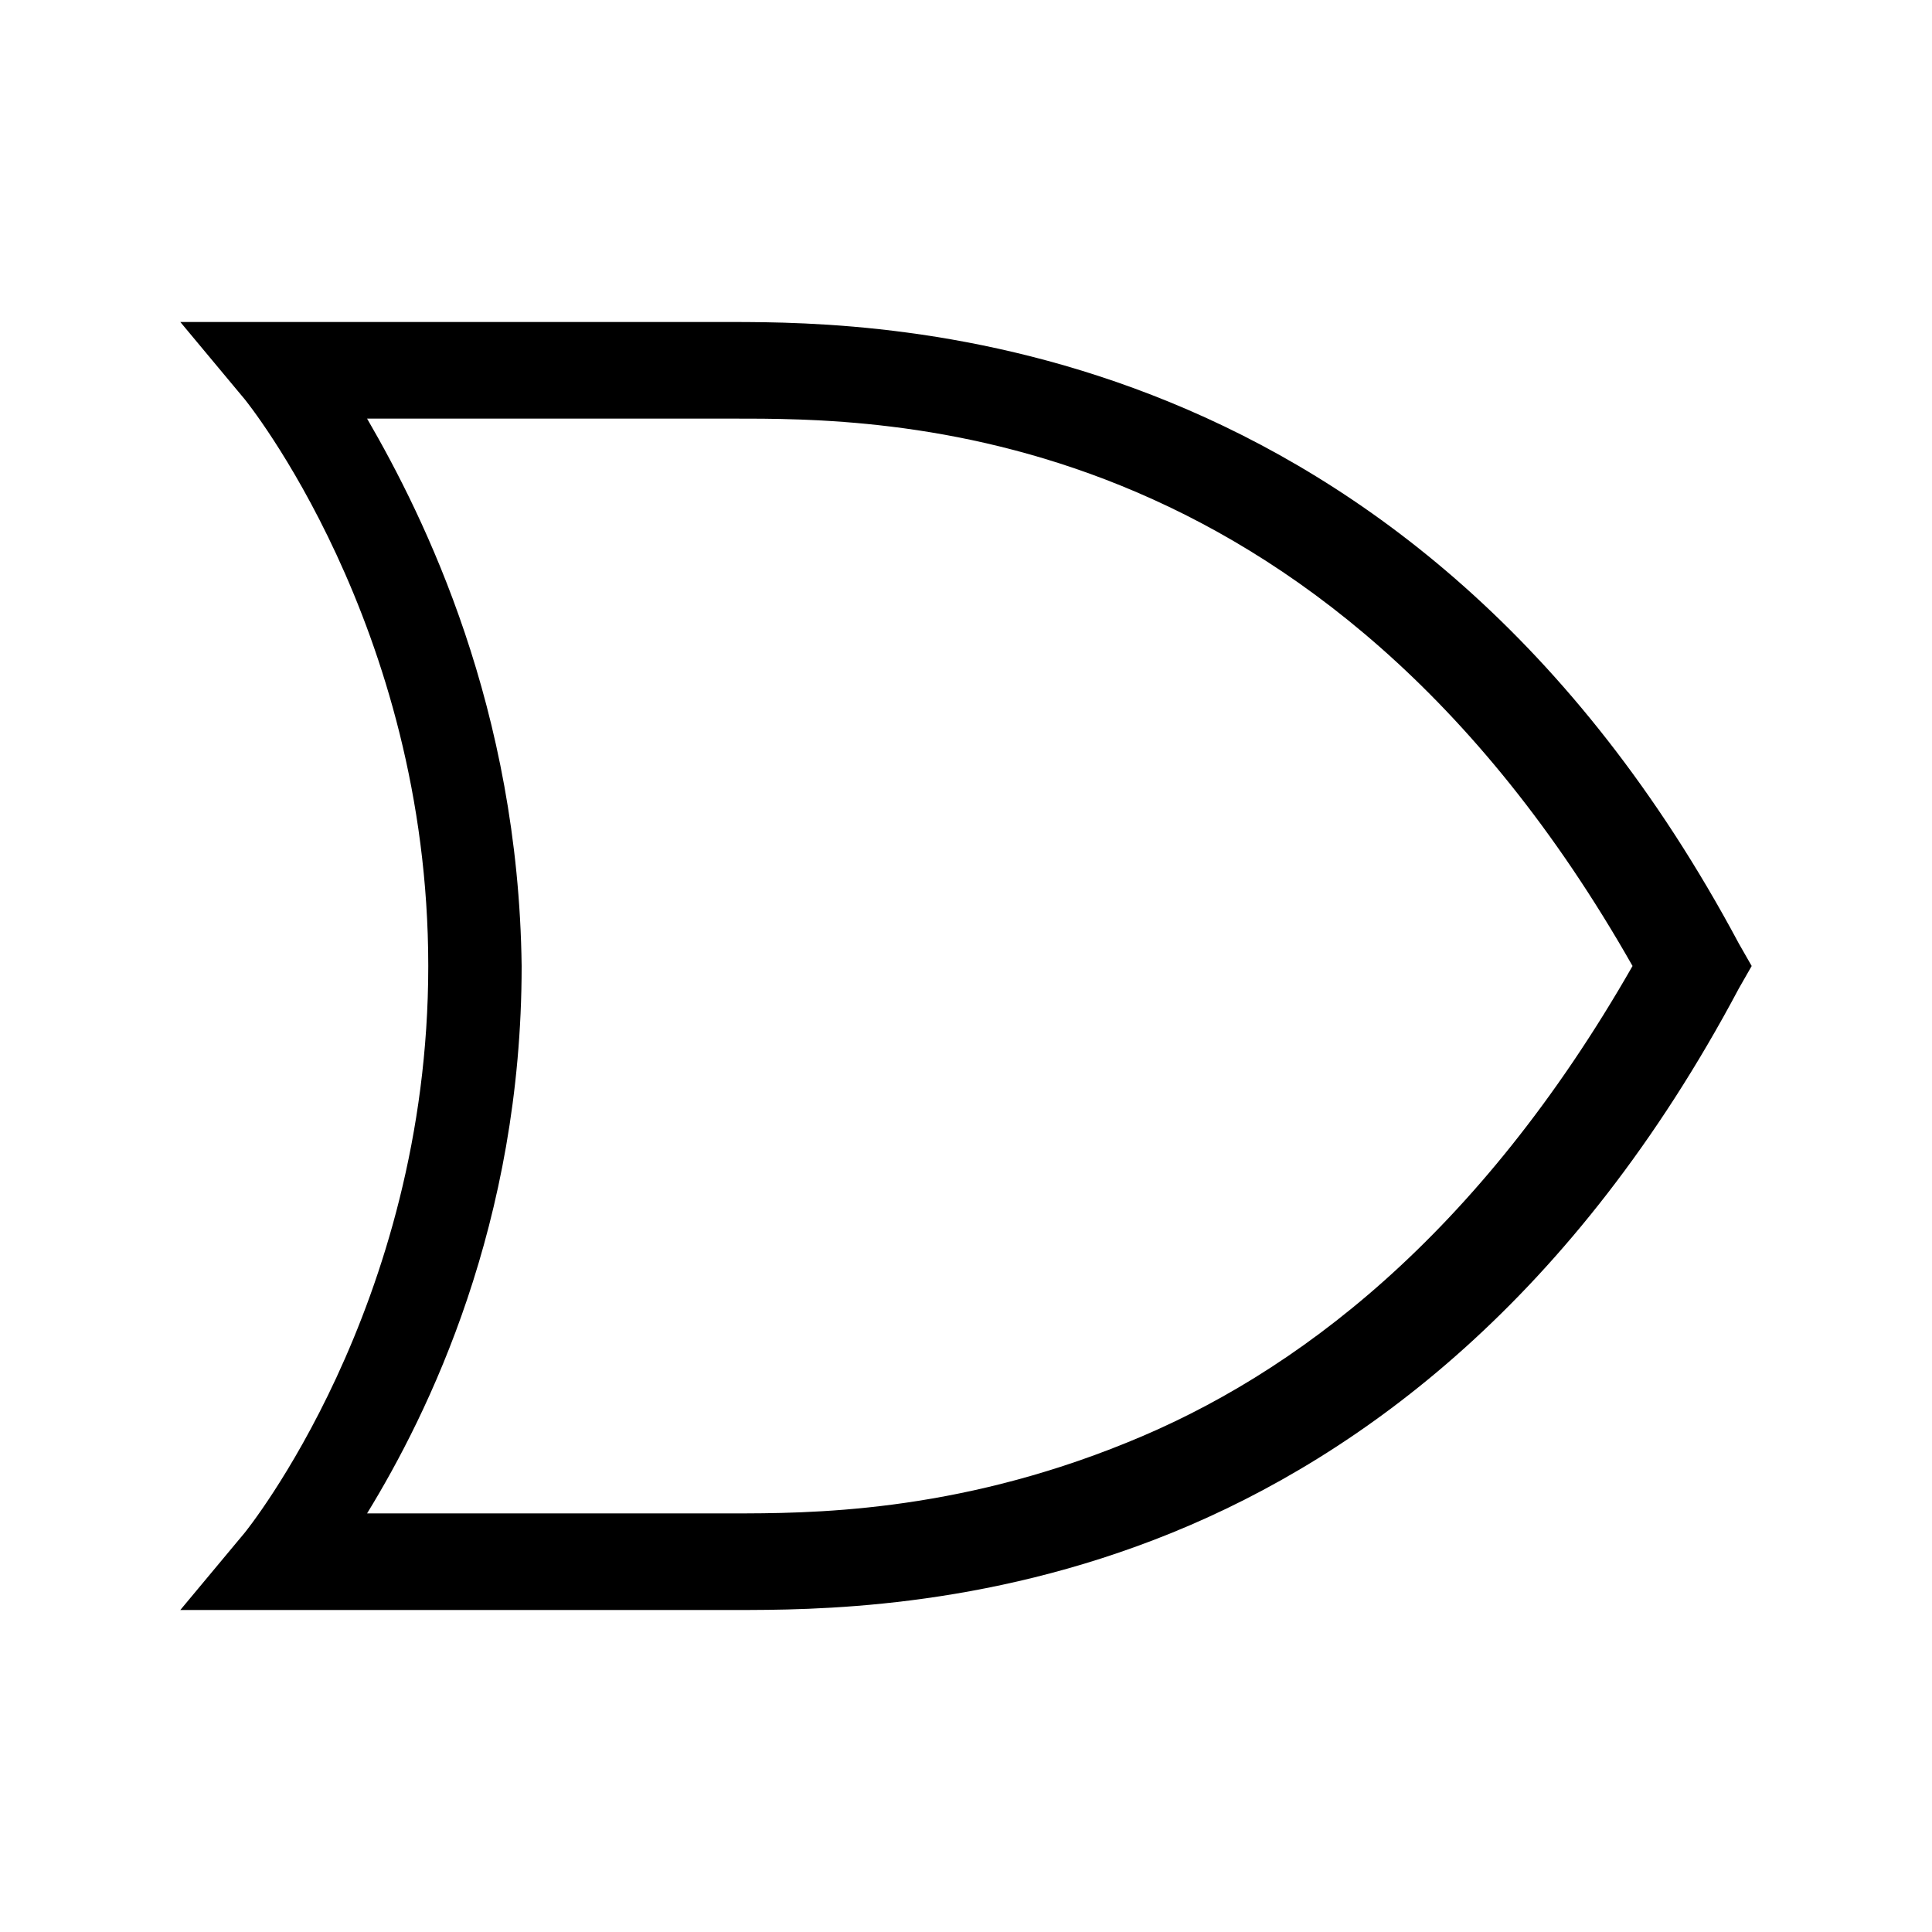
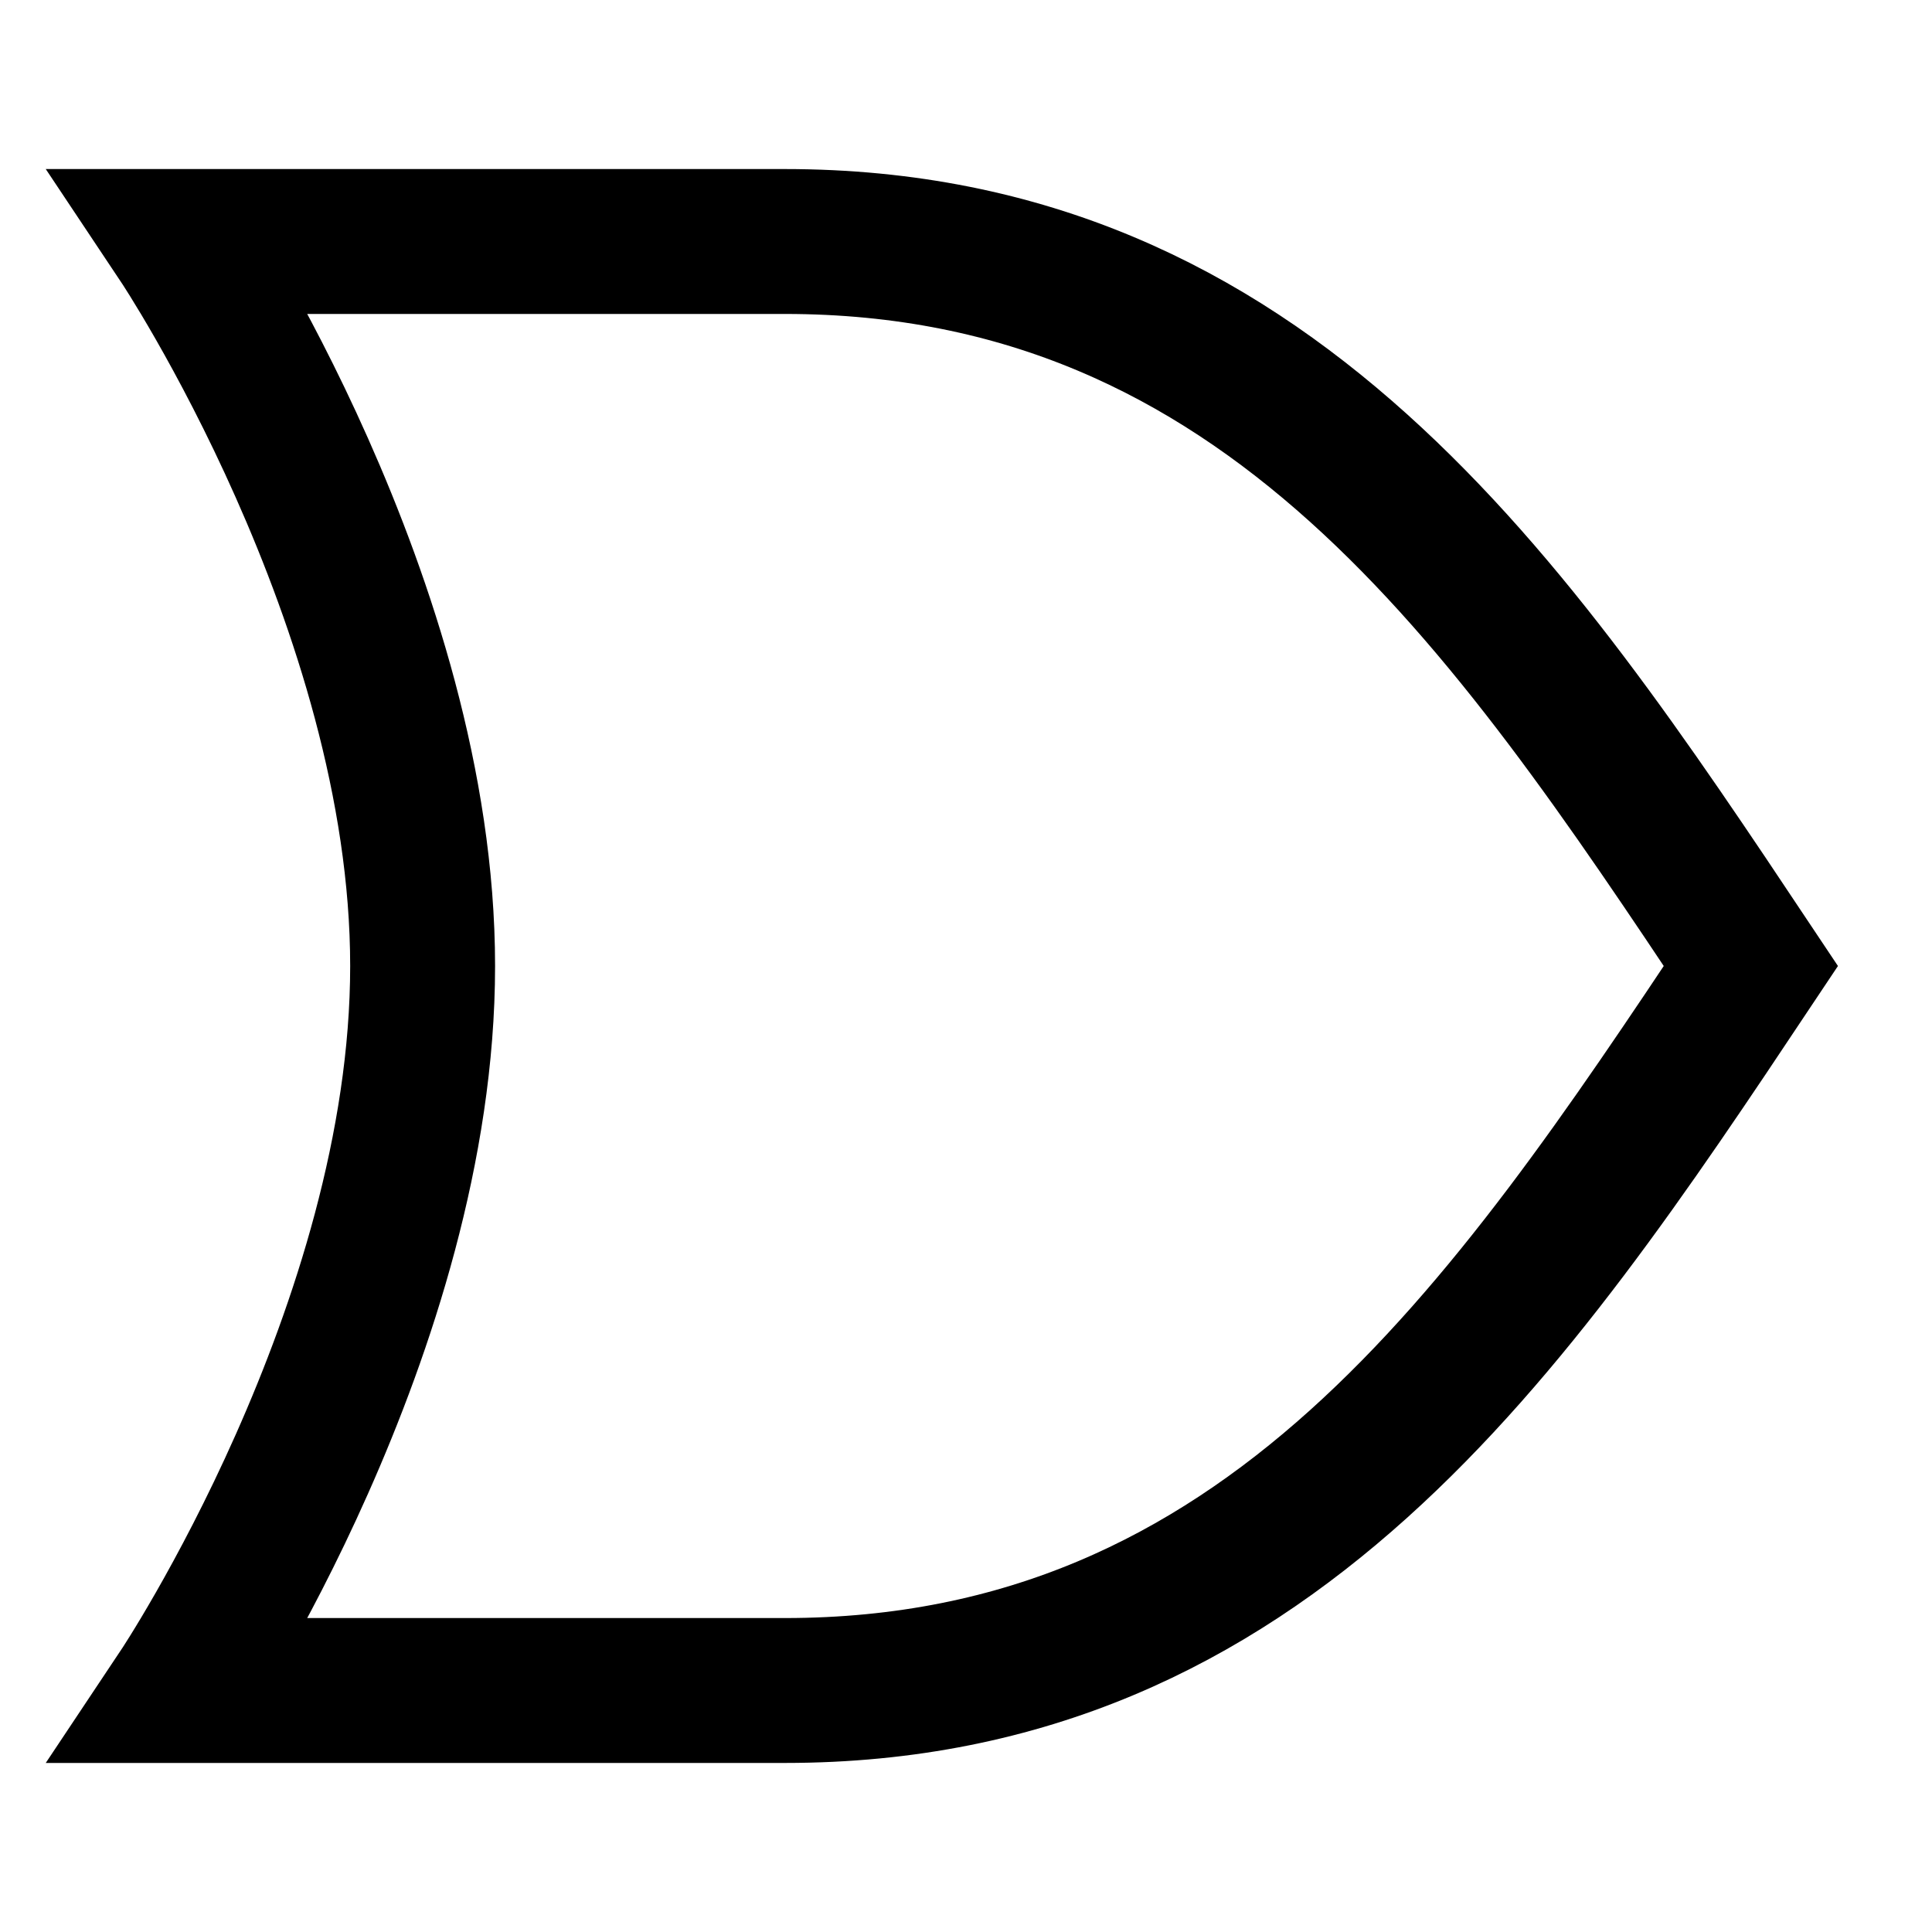
- <svg xmlns="http://www.w3.org/2000/svg" version="1.1" viewBox="0 0 60 60">
-   <path d="M5.6,10l2,2.4c0,0,5.7,7,5.7,17.6S7.6,47.6,7.6,47.6l-2,2.4h3.2h14c2.4,0,7.7,0,13.6-2.4S48.9,40.3,54,30.7l0.4-0.7L54,29.3  C43.8,10.2,27.5,10,22.7,10h-14H5.6z M11.4,13h11.3c4.7,0,18.3-0.1,28,17C45.9,38.4,40.2,42.7,35,44.8C29.6,47,25.1,47,22.7,47H11.4  c1.9-3.1,4.8-9,4.8-17C16.1,22,13.2,16.1,11.4,13z" />
+ <svg xmlns="http://www.w3.org/2000/svg" viewBox="0 0 40 40" version="1.1">
+   <path d="M3.75,5 h12.5 c 10,0 15,7.5 20,15 -5,7.5 -10,15 -20,15 h-12.5 c 0,0 5,-7.5 5,-15 s -5,-15 -5,-15z" fill="none" stroke="black" stroke-width="3" />
</svg>
